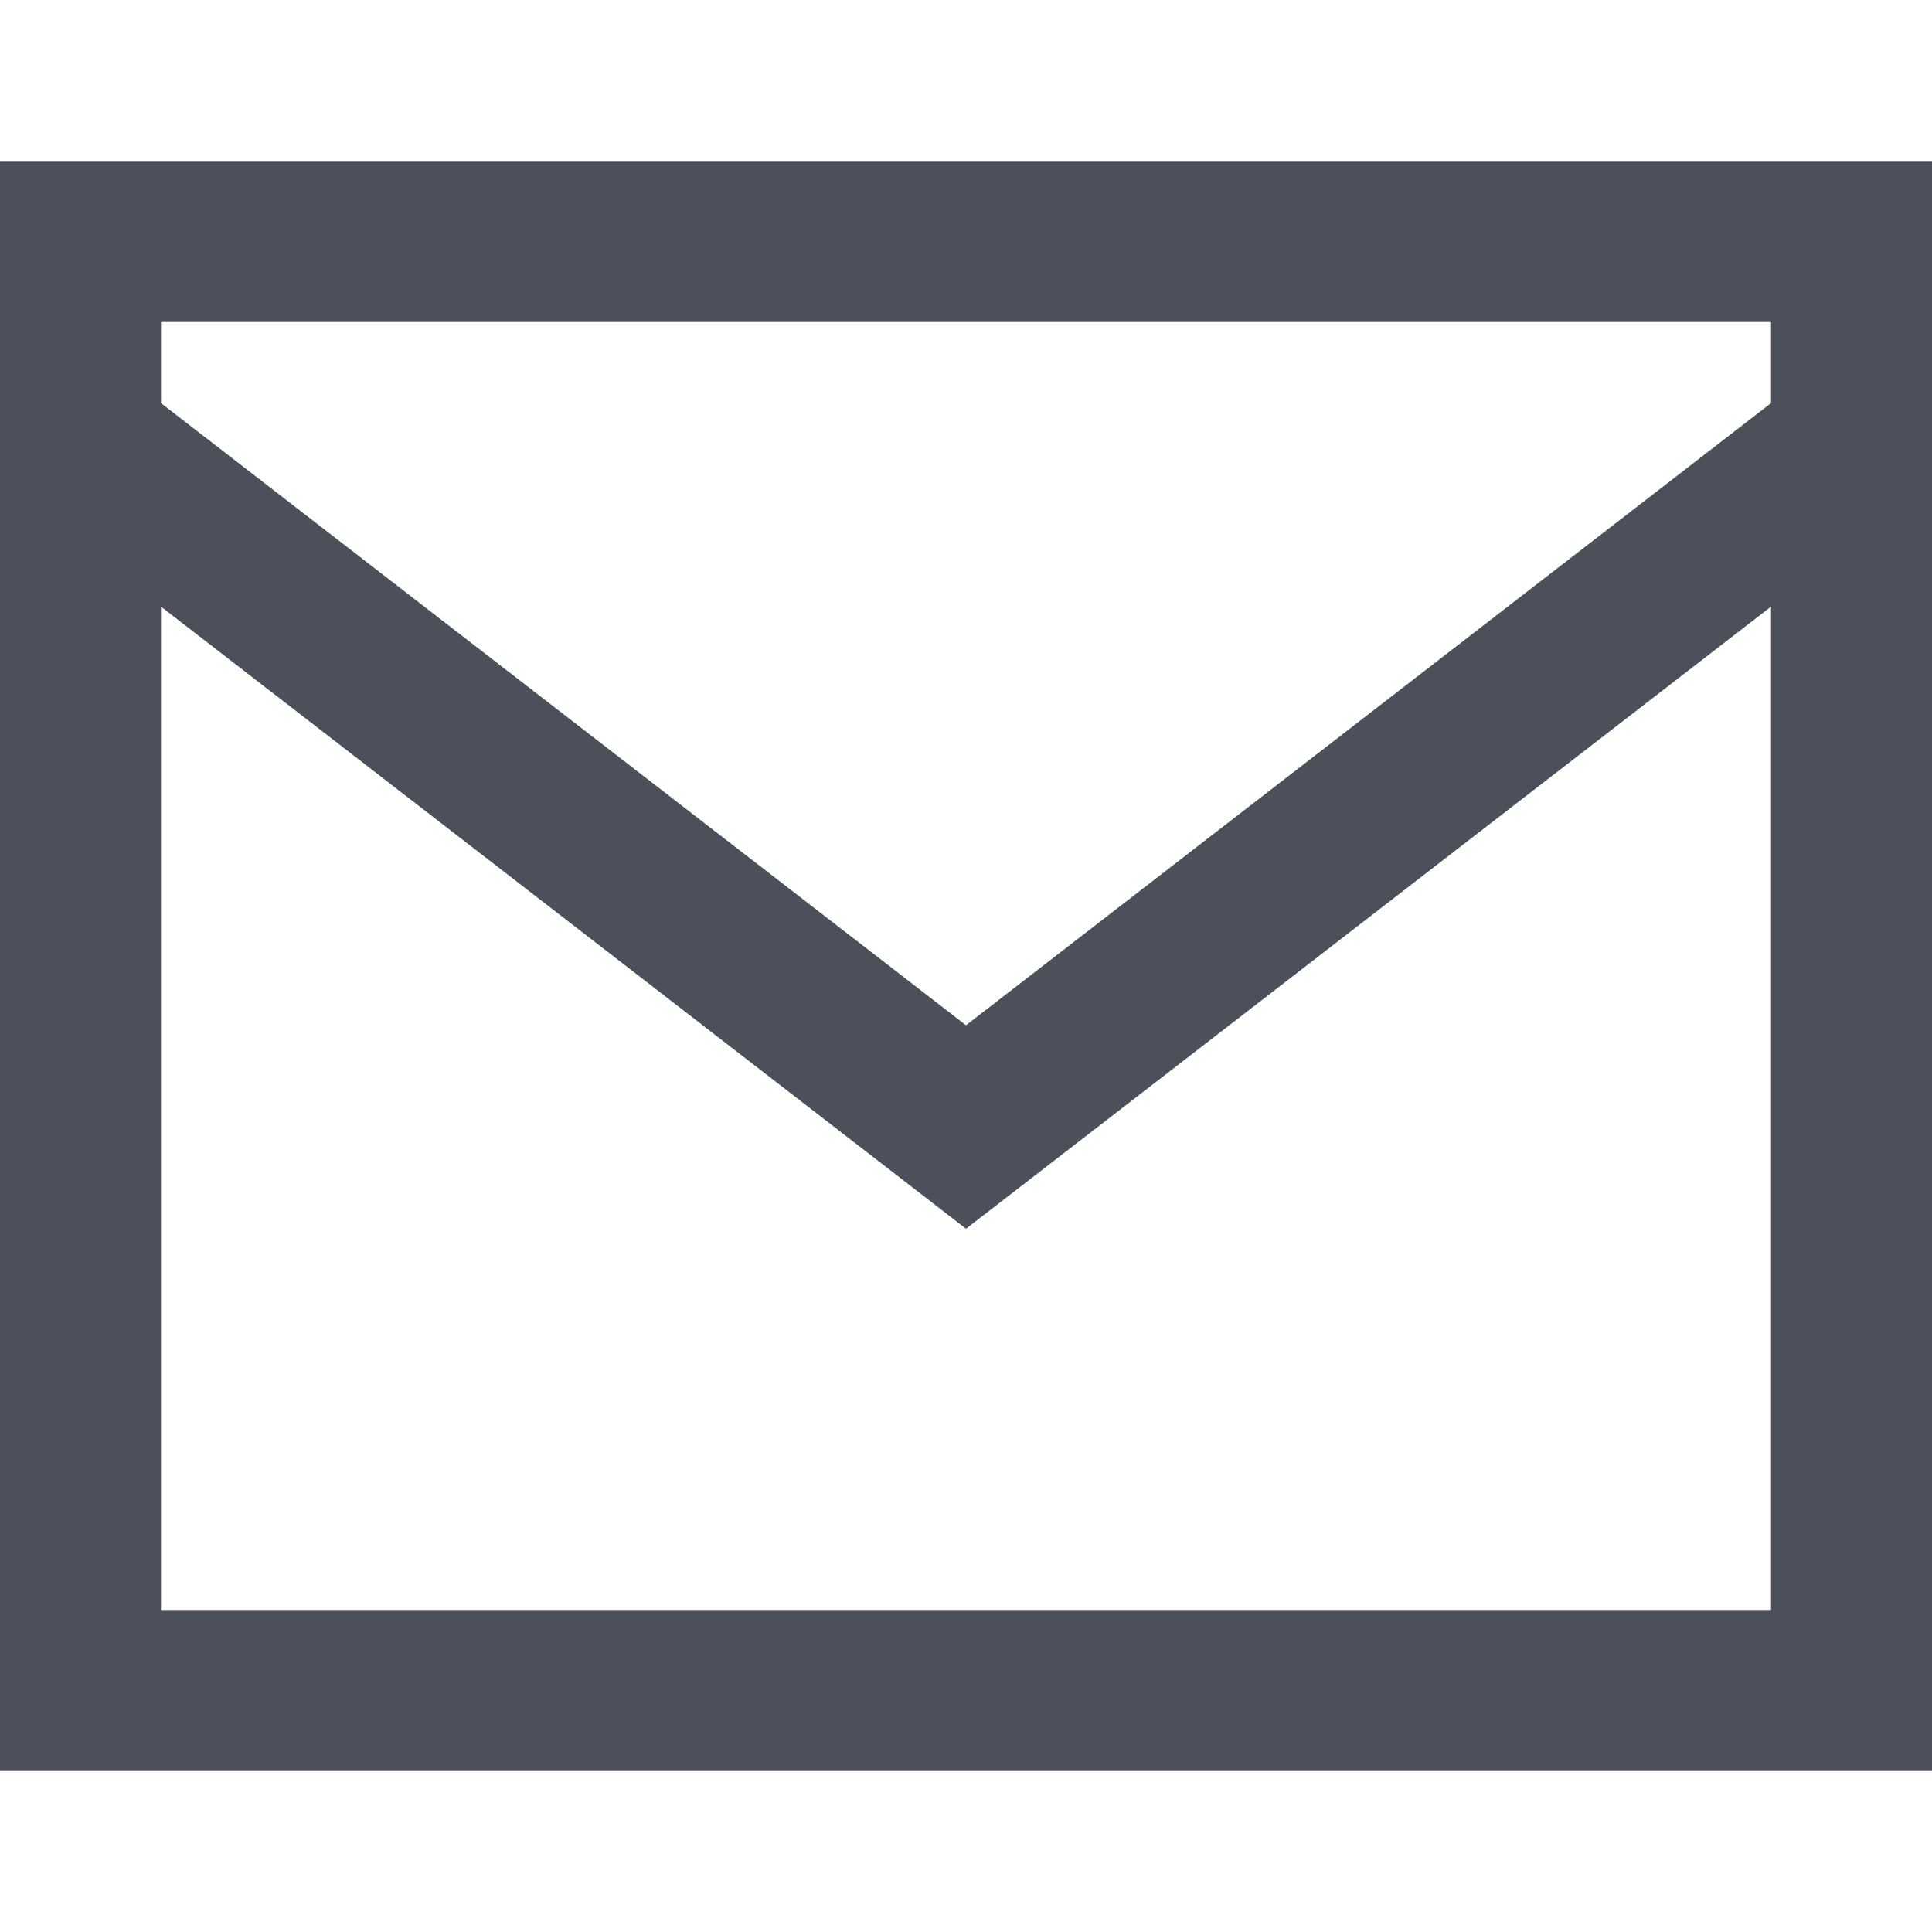
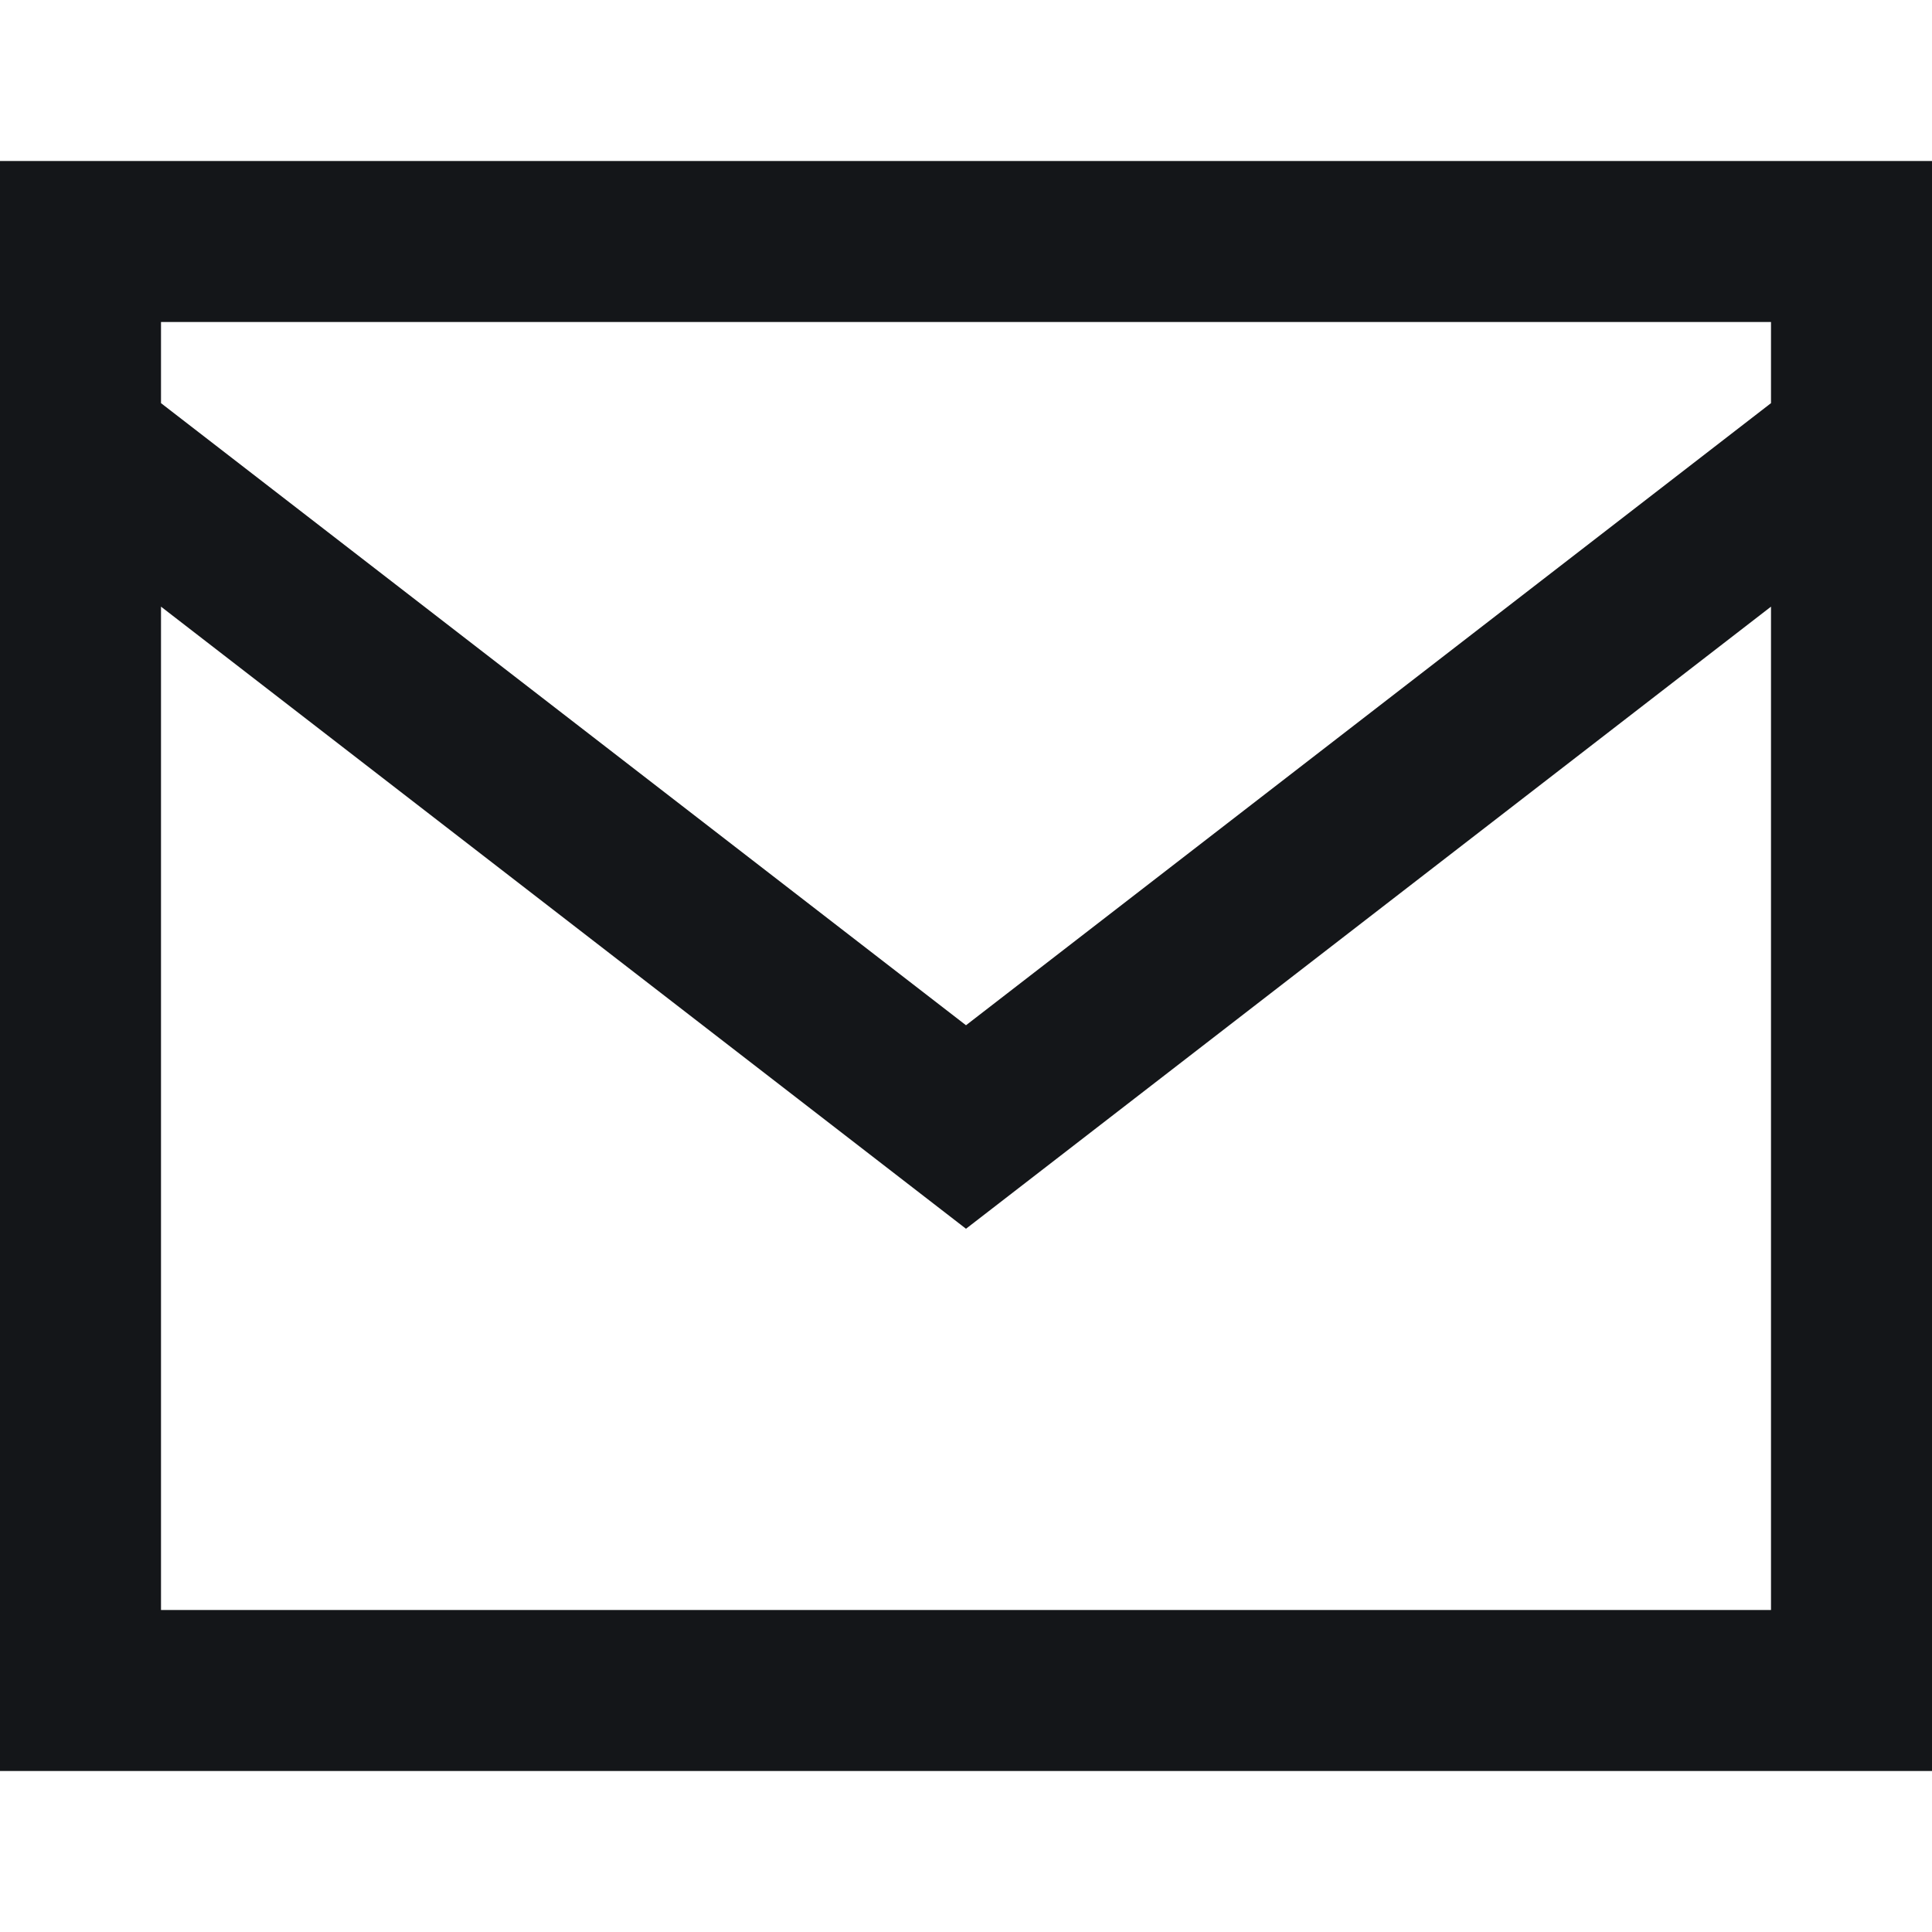
<svg xmlns="http://www.w3.org/2000/svg" width="12" height="12" viewBox="0 0 12 12" fill="none">
-   <path fill-rule="evenodd" clip-rule="evenodd" d="M12 1H0V11H12V1ZM1 2.504V2H11V2.504L6 6.368L1 2.504ZM1 3.768V10H11V3.768L6 7.632L1 3.768Z" fill="#4C505B" />
+   <path fill-rule="evenodd" clip-rule="evenodd" d="M12 1H0V11H12V1ZM1 2.504V2H11V2.504L6 6.368L1 2.504ZM1 3.768V10H11V3.768L6 7.632L1 3.768Z" fill="#141619" />
</svg>
